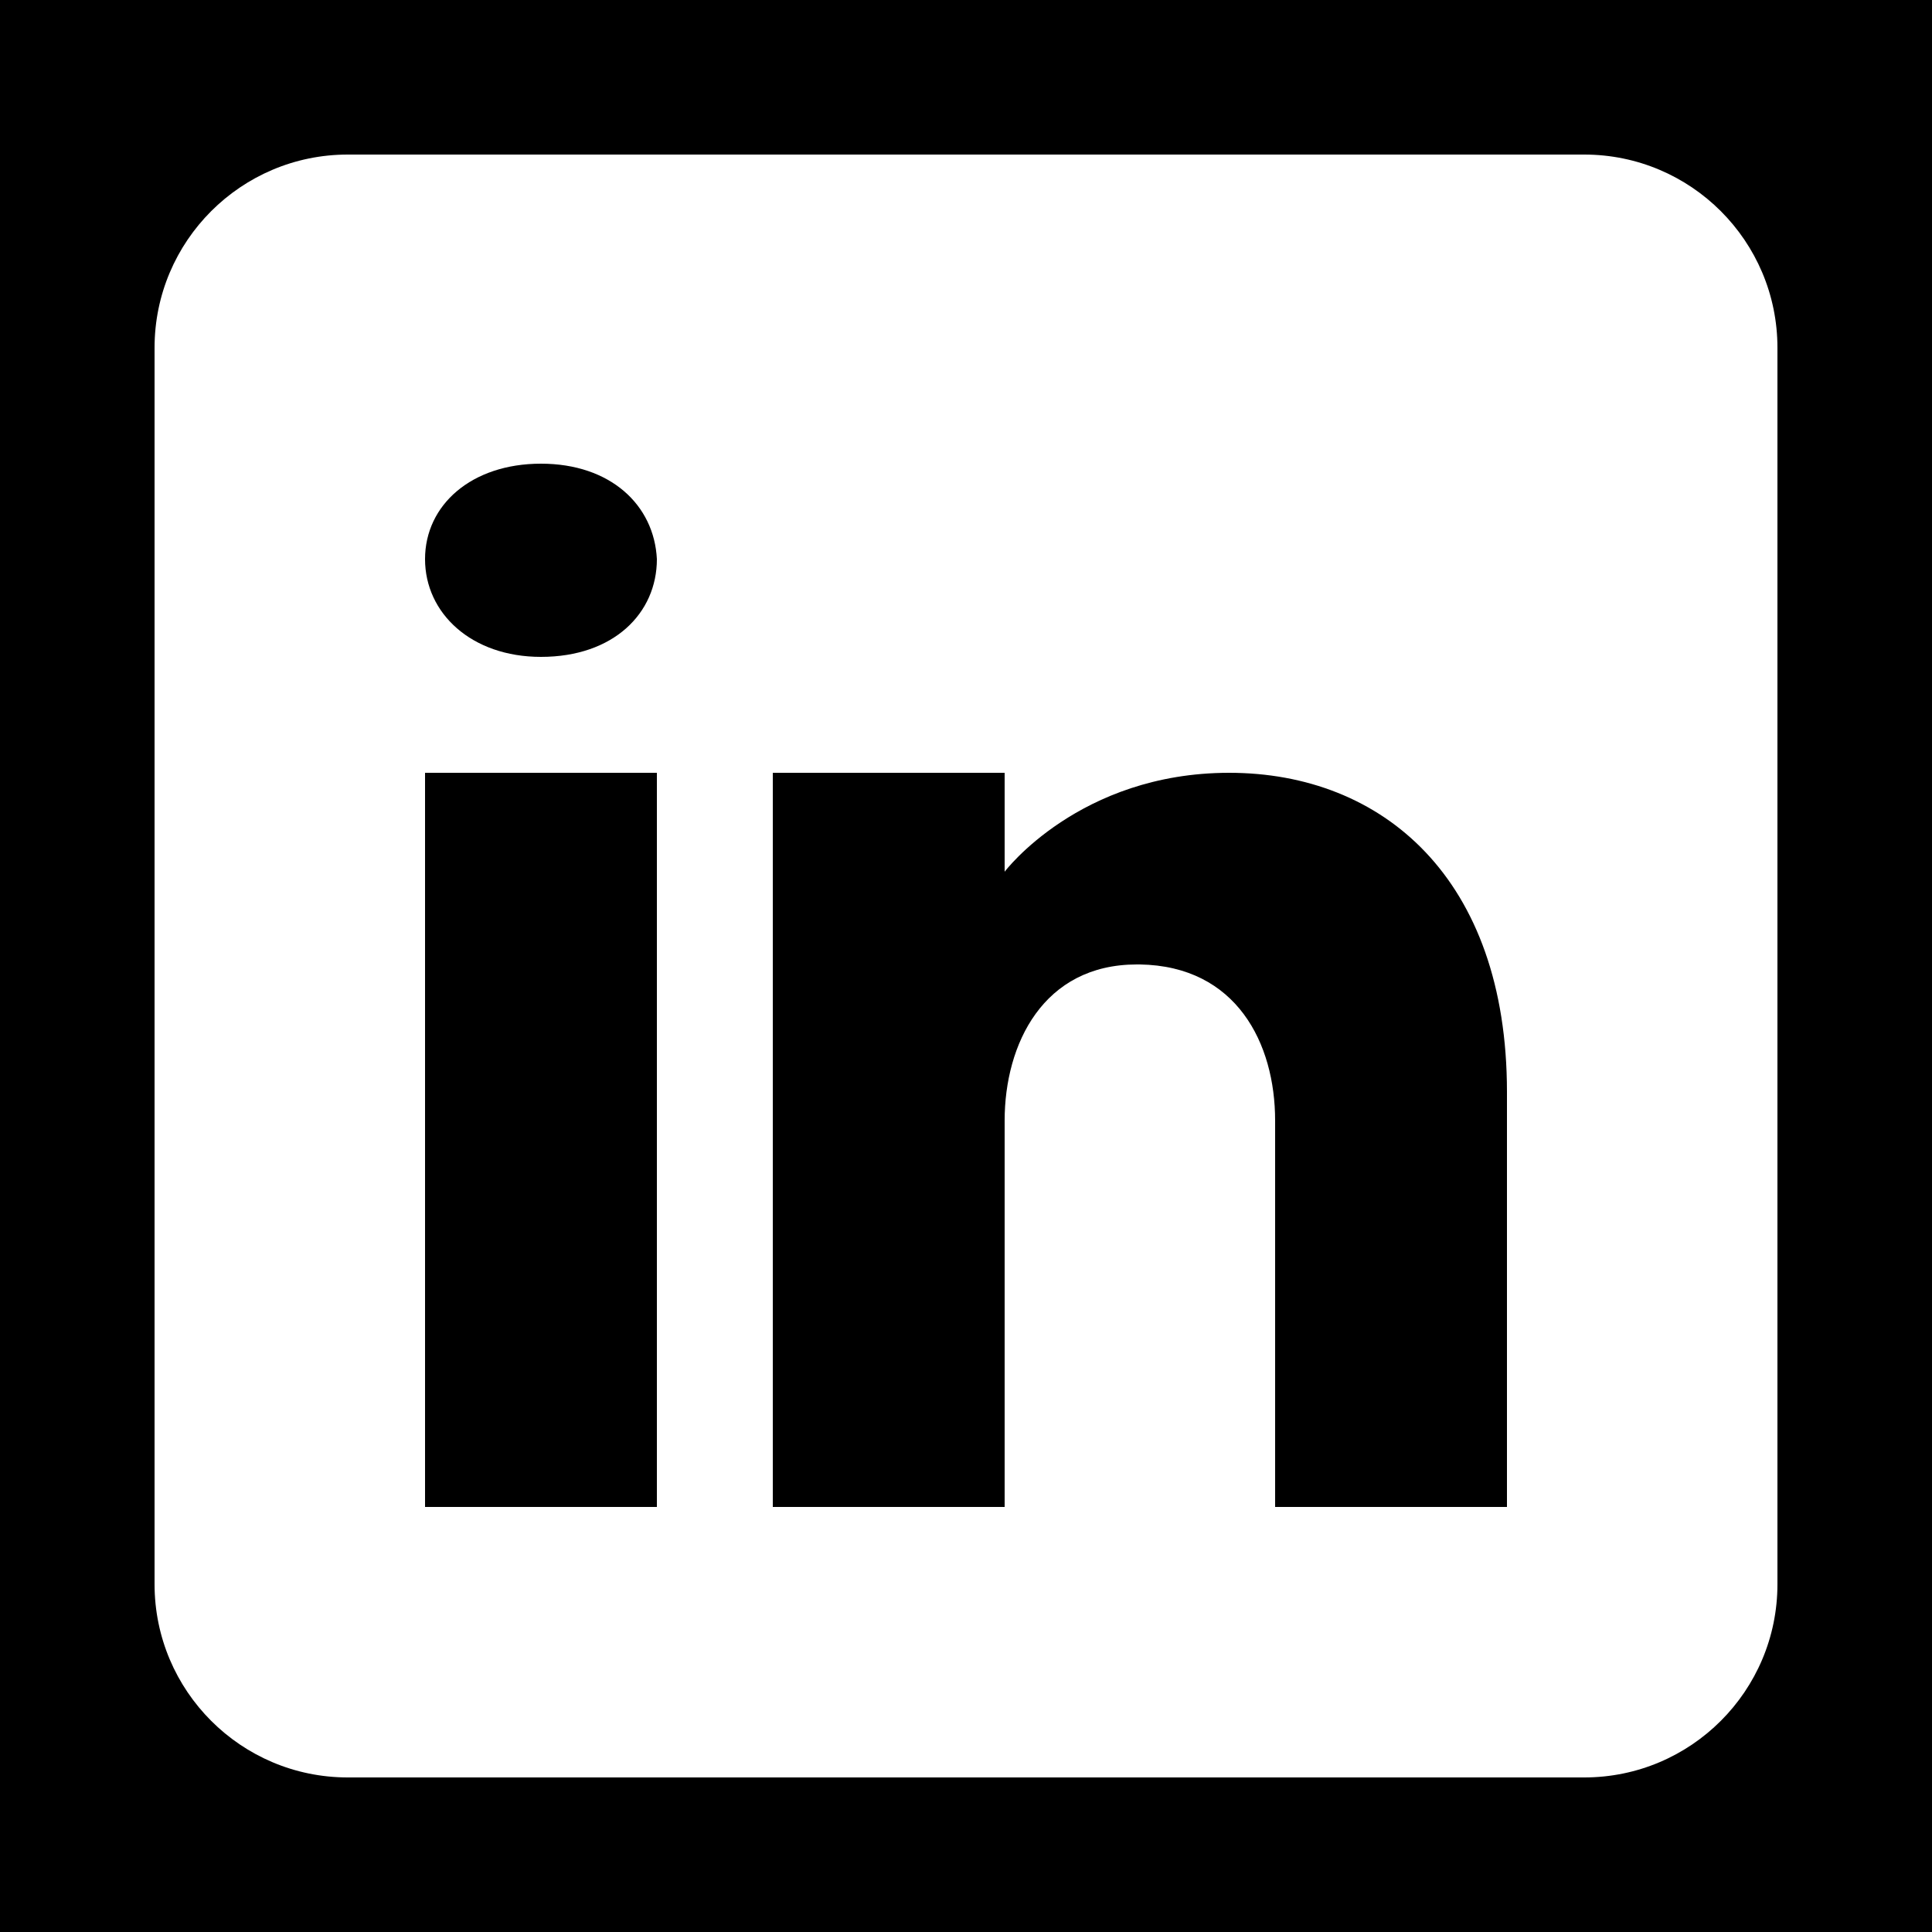
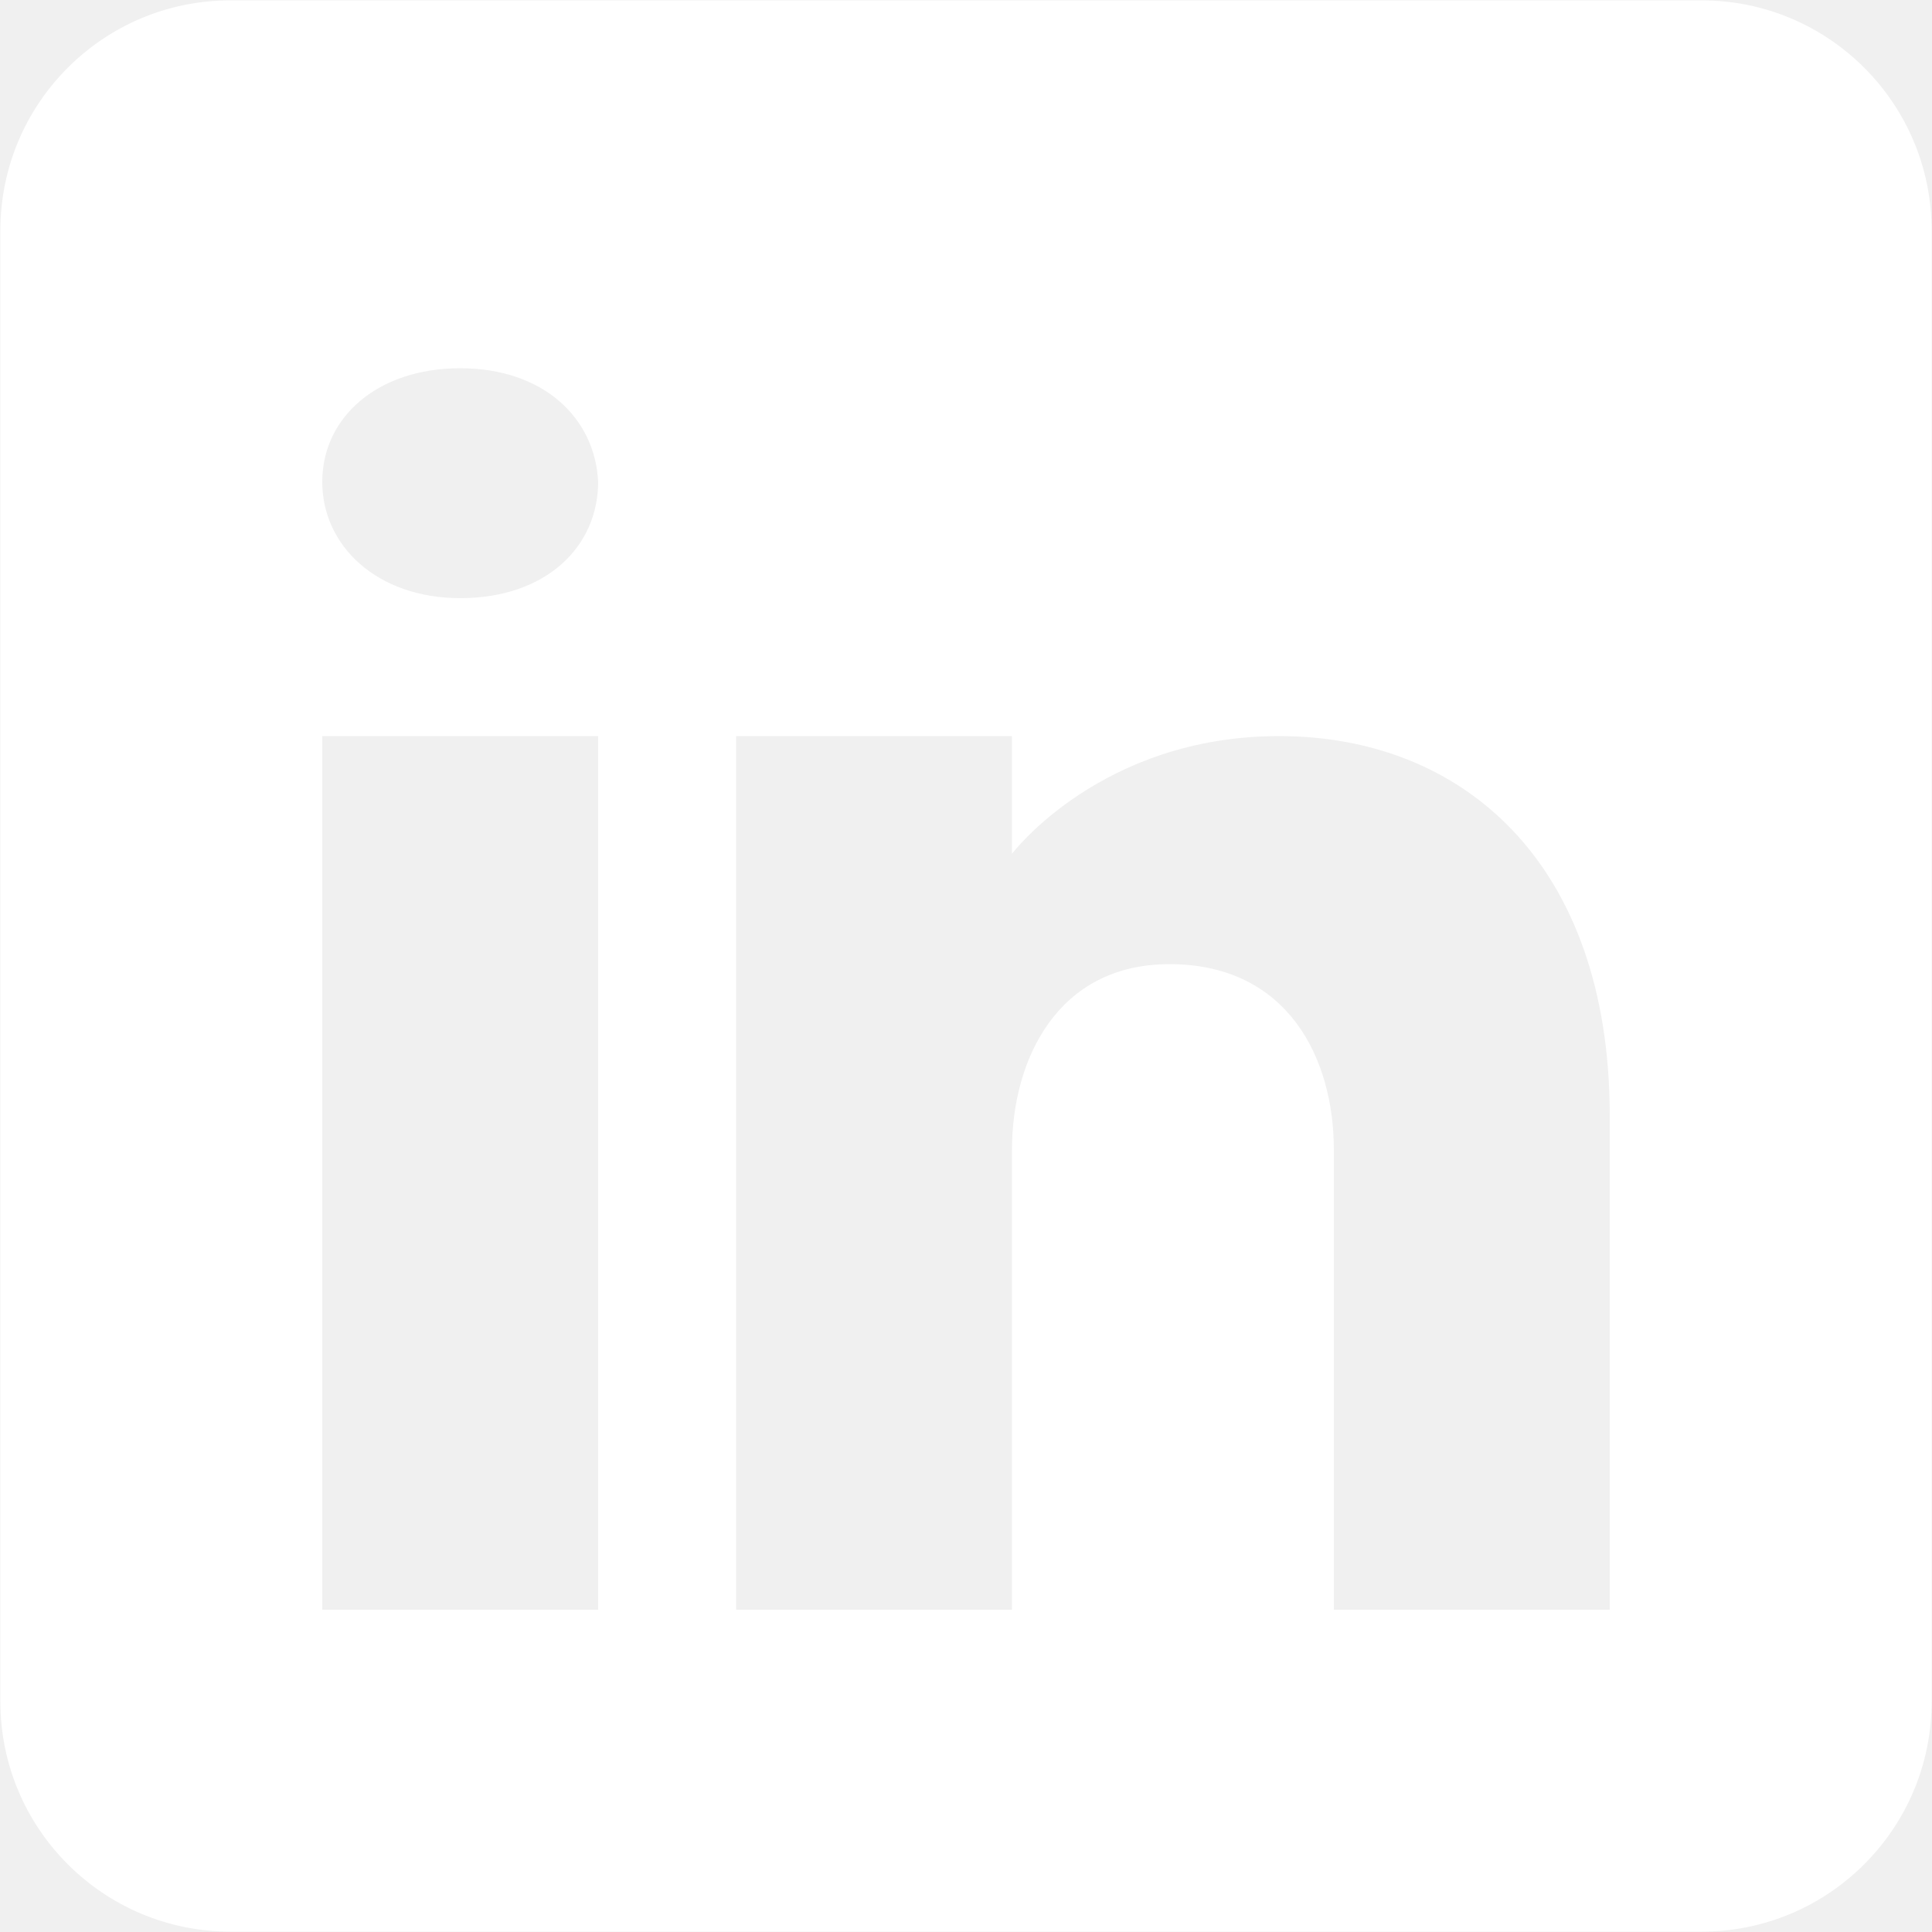
- <svg xmlns="http://www.w3.org/2000/svg" viewBox="0,0,256,256" width="50px" height="50px" fill-rule="nonzero">
-   <g fill="#000000" fill-rule="nonzero" stroke="none" stroke-width="1" stroke-linecap="butt" stroke-linejoin="miter" stroke-miterlimit="10" stroke-dasharray="" stroke-dashoffset="0" font-family="none" font-weight="none" font-size="none" text-anchor="none" style="mix-blend-mode: normal">
-     <path d="M0,256v-256h256v256z" id="bgRectangle" />
-   </g>
-   <g fill="#ffffff" fill-rule="nonzero" stroke="none" stroke-width="1" stroke-linecap="butt" stroke-linejoin="miter" stroke-miterlimit="10" stroke-dasharray="" stroke-dashoffset="0" font-family="none" font-weight="none" font-size="none" text-anchor="none" style="mix-blend-mode: normal">
-     <g transform="scale(5.12,5.12)">
-       <path d="M41,4h-32c-2.76,0 -5,2.24 -5,5v32c0,2.76 2.24,5 5,5h32c2.76,0 5,-2.24 5,-5v-32c0,-2.76 -2.24,-5 -5,-5zM17,20v19h-6v-19zM11,14.47c0,-1.4 1.2,-2.47 3,-2.47c1.8,0 2.93,1.07 3,2.47c0,1.4 -1.12,2.53 -3,2.53c-1.8,0 -3,-1.13 -3,-2.53zM39,39h-6c0,0 0,-9.26 0,-10c0,-2 -1,-4 -3.5,-4.04h-0.08c-2.42,0 -3.42,2.06 -3.42,4.04c0,0.91 0,10 0,10h-6v-19h6v2.56c0,0 1.93,-2.56 5.81,-2.56c3.97,0 7.19,2.73 7.19,8.26z" />
+ <svg xmlns="http://www.w3.org/2000/svg" viewBox="0,0,256,256" width="100px" height="100px" fill-rule="nonzero">
+   <g transform="translate(-24.32,-24.32) scale(1.19,1.19)">
+     <g fill="#ffffff" fill-rule="nonzero" stroke="none" stroke-width="1" stroke-linecap="butt" stroke-linejoin="miter" stroke-miterlimit="10" stroke-dasharray="" stroke-dashoffset="0" font-family="none" font-weight="none" font-size="none" text-anchor="none" style="mix-blend-mode: normal">
+       <g transform="scale(5.12,5.12)">
+         <path d="M41,4h-32c-2.76,0 -5,2.24 -5,5v32c0,2.76 2.24,5 5,5h32c2.76,0 5,-2.24 5,-5v-32c0,-2.76 -2.24,-5 -5,-5zM17,20v19h-6v-19zM11,14.47c0,-1.4 1.2,-2.47 3,-2.47c1.8,0 2.93,1.07 3,2.47c0,1.4 -1.12,2.53 -3,2.53c-1.8,0 -3,-1.13 -3,-2.53zM39,39h-6c0,0 0,-9.26 0,-10c0,-2 -1,-4 -3.5,-4.04h-0.08c-2.42,0 -3.42,2.06 -3.42,4.04c0,0.91 0,10 0,10h-6v-19h6v2.56c0,0 1.93,-2.56 5.81,-2.56c3.97,0 7.19,2.73 7.19,8.26z" />
+       </g>
    </g>
  </g>
</svg>
